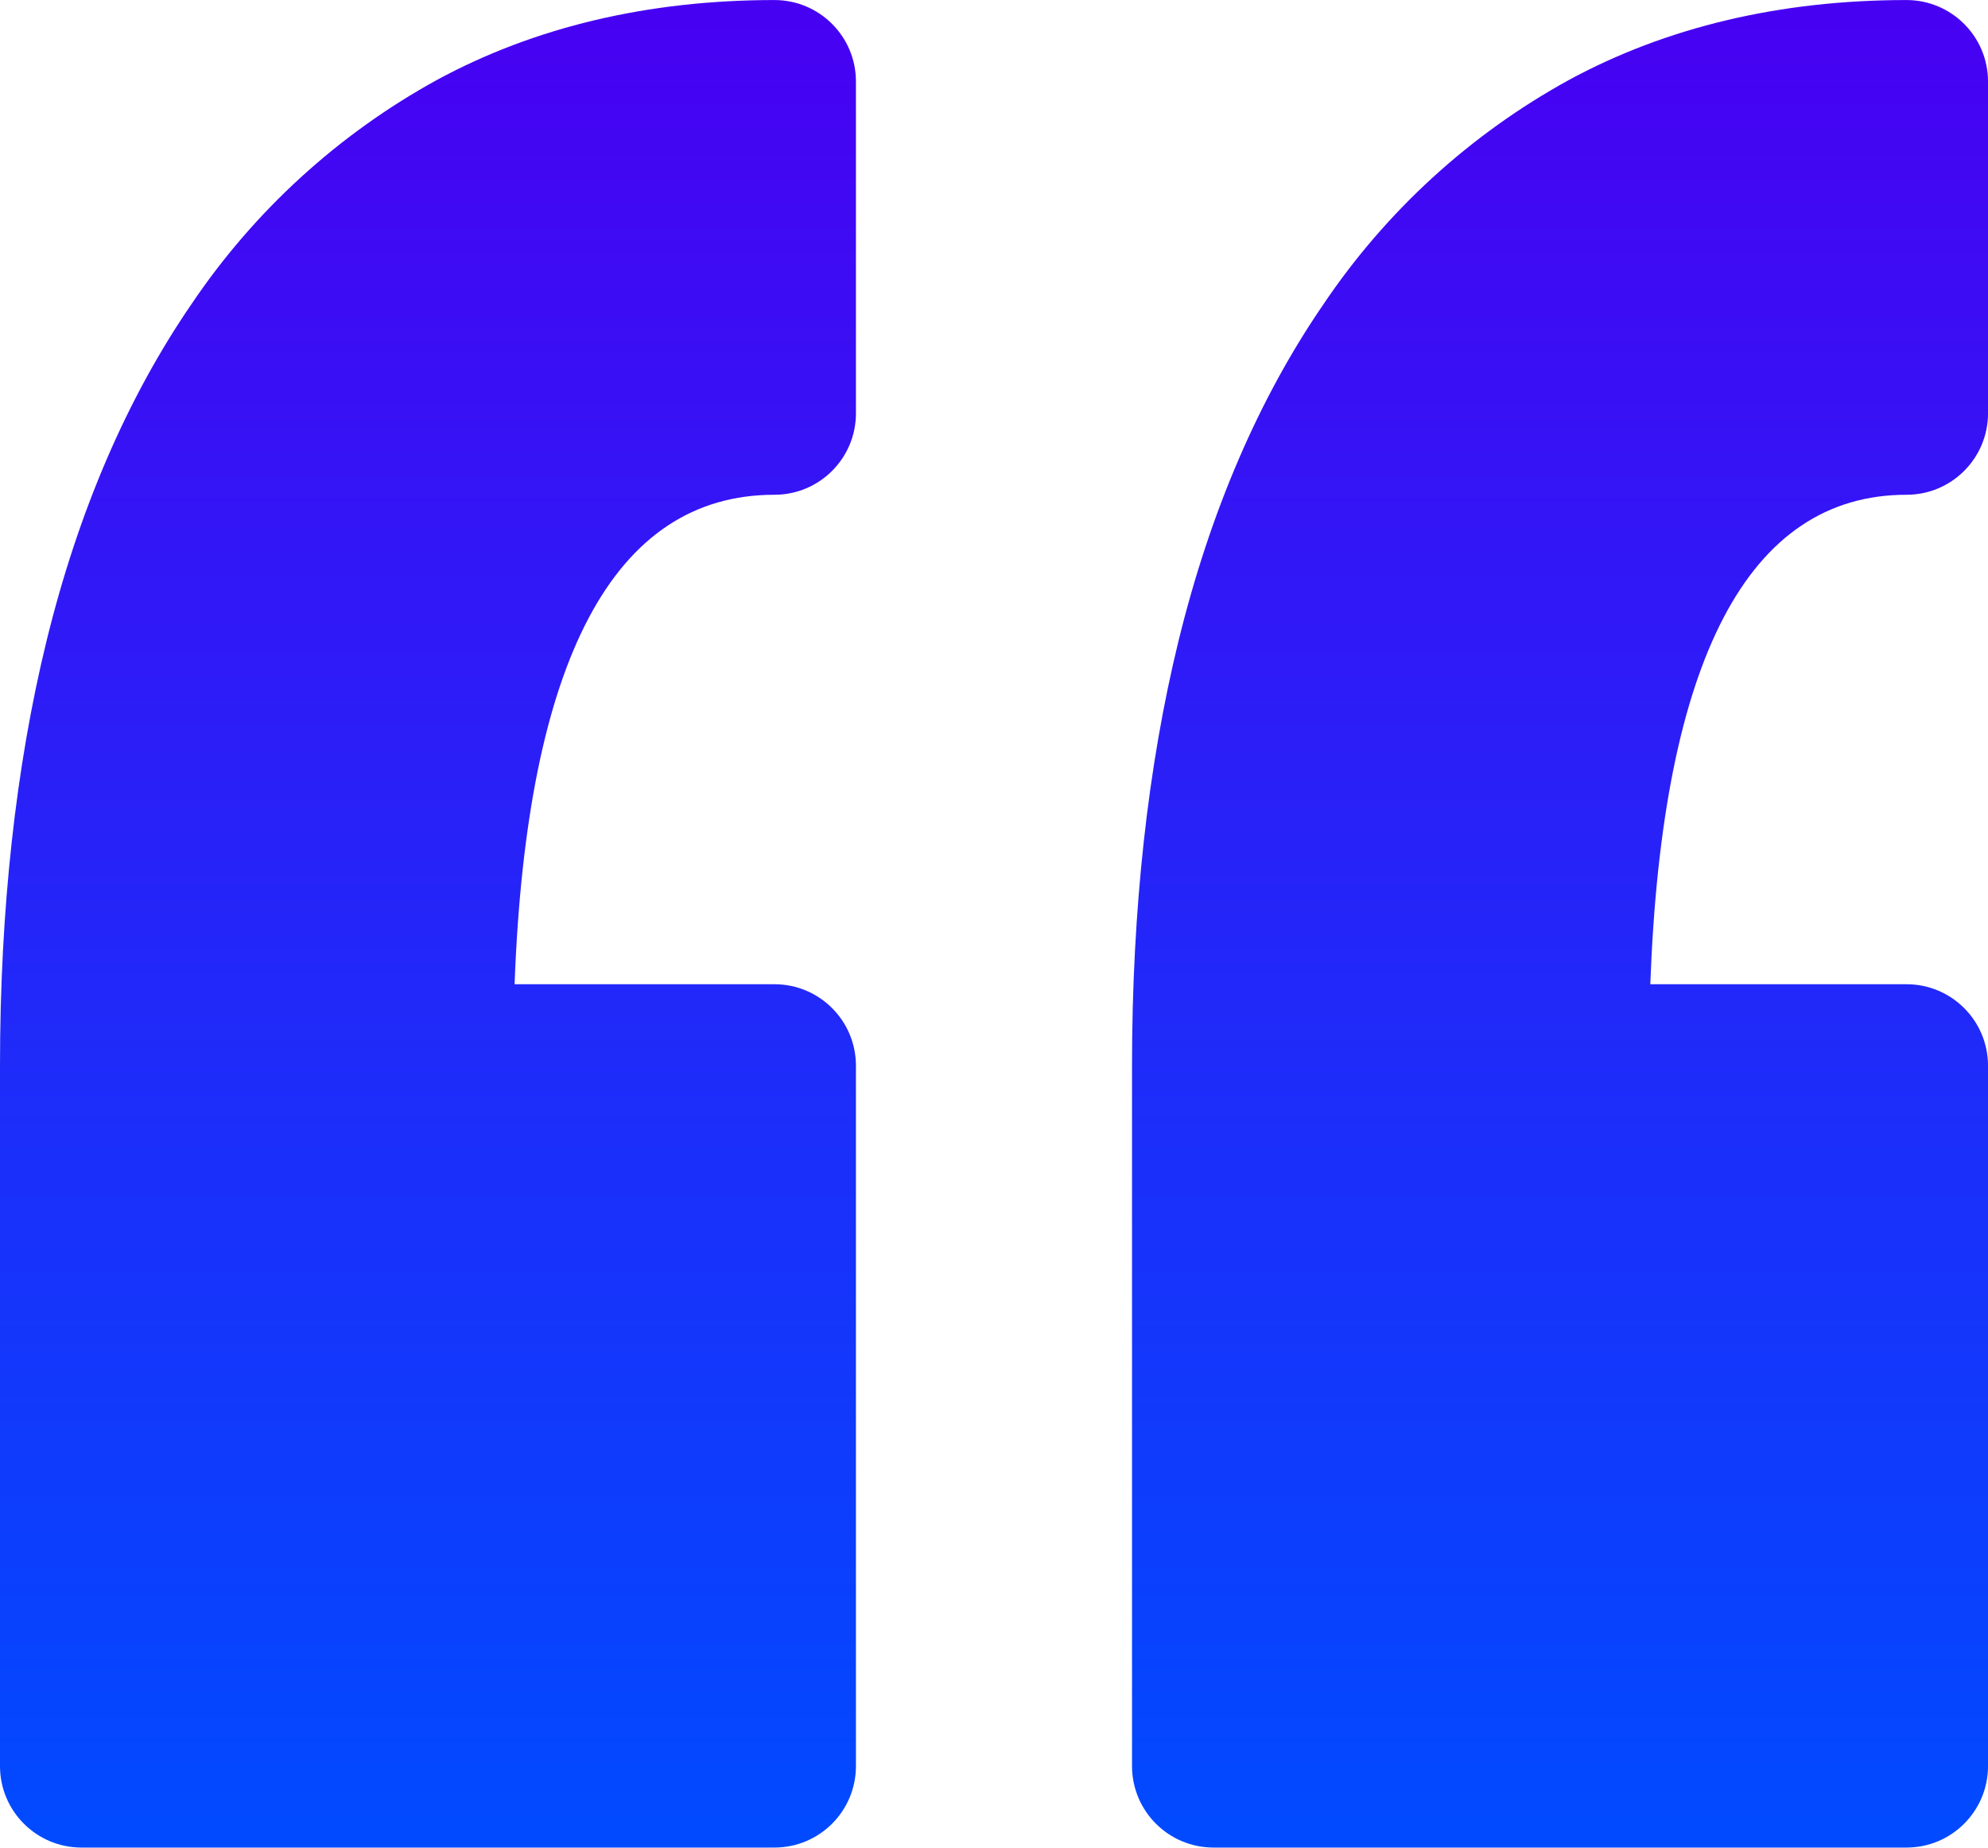
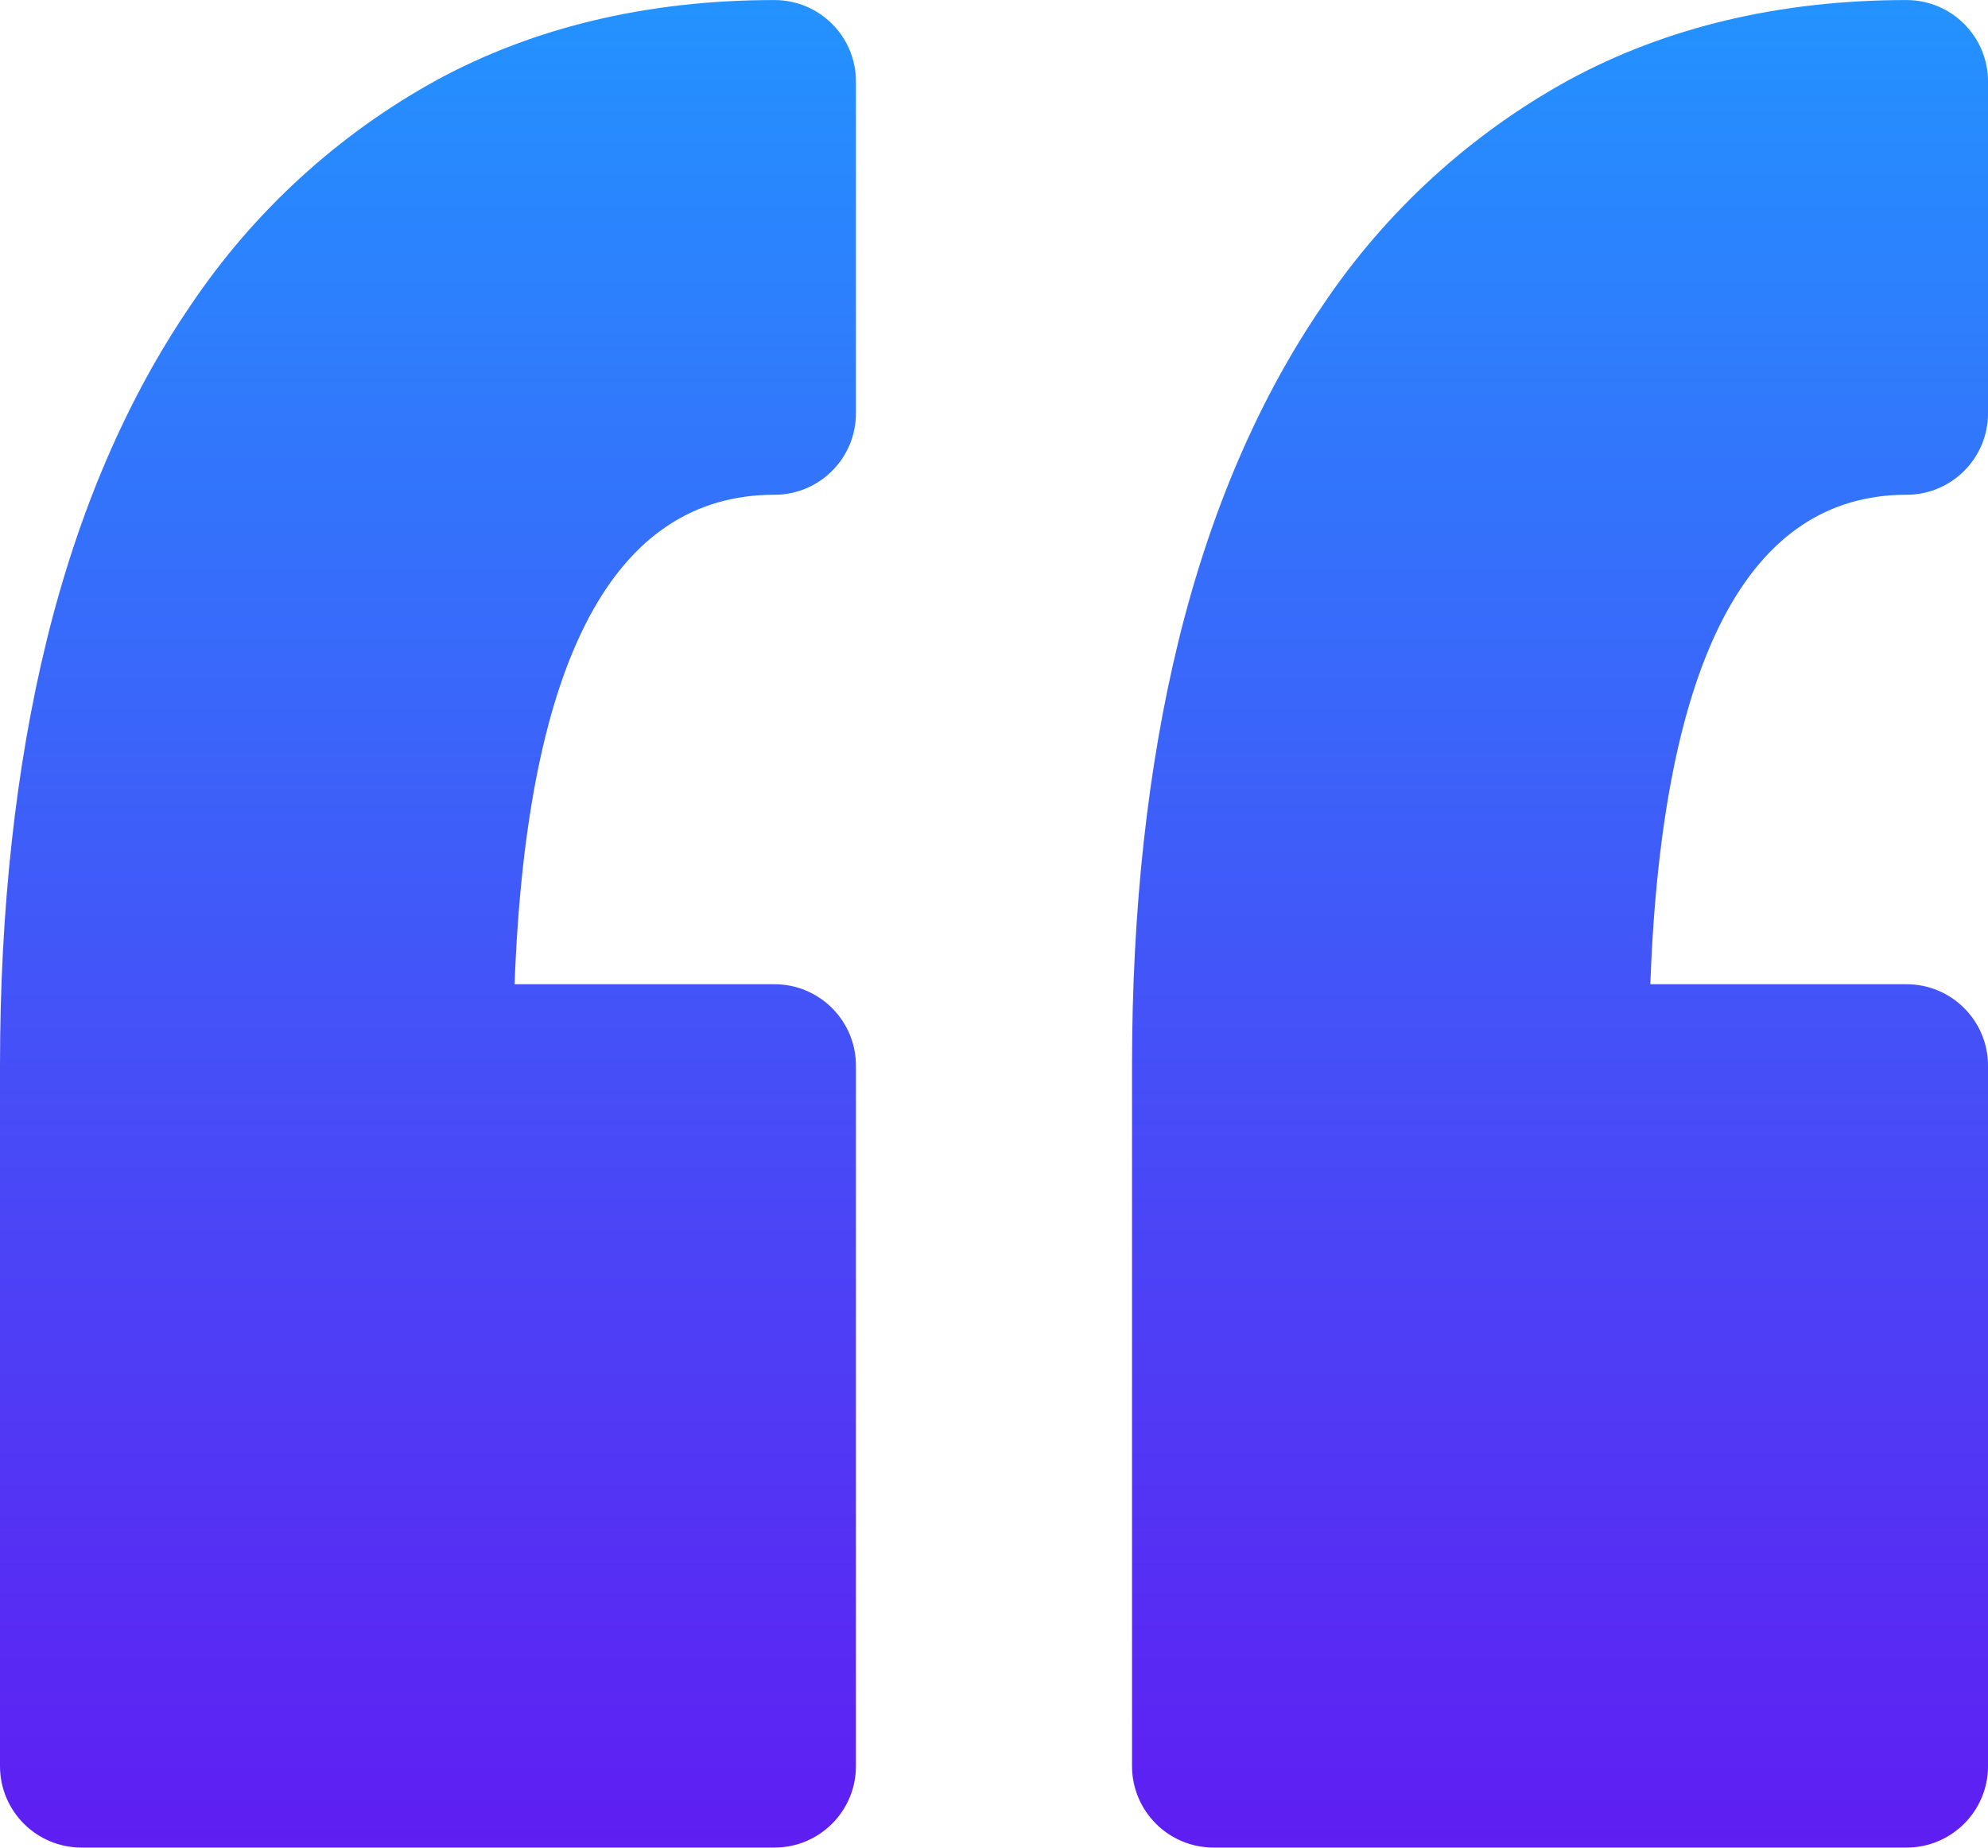
<svg xmlns="http://www.w3.org/2000/svg" width="226.937" height="210.911" viewBox="0 0 226.937 210.911">
  <defs>
    <linearGradient id="linear-gradient" x1="0.5" x2="0.5" y2="1" gradientUnits="objectBoundingBox">
-       <stop offset="0" stop-color="#4800f2" />
-       <stop offset="1" stop-color="#004bff" />
+       <stop offset="0" stop-color="rgba(35, 147, 255, 1)" />
+       <stop offset="1" stop-color="rgba(95, 29, 242, 1)" />
    </linearGradient>
  </defs>
  <g id="open" transform="translate(-14.492 -207.059)">
    <path id="Path_5" data-name="Path 5" d="M23.791,417.97H102.9a9.3,9.3,0,0,0,9.3-9.3V328.716a9.3,9.3,0,0,0-9.3-9.3H73.234c1.377-37.092,11.342-55.877,29.666-55.877a9.3,9.3,0,0,0,9.3-9.3V216.364a9.3,9.3,0,0,0-9.3-9.3c-14.412,0-27.373,3.074-38.521,9.115A80.566,80.566,0,0,0,36.32,241.819c-7.33,10.7-12.887,23.609-16.51,38.385-3.527,14.41-5.318,30.729-5.318,48.512v79.951A9.3,9.3,0,0,0,23.791,417.97Z" fill="url(#linear-gradient)" />
    <path id="Path_6" data-name="Path 6" d="M153.023,417.97h79.108a9.3,9.3,0,0,0,9.3-9.3V328.716a9.3,9.3,0,0,0-9.3-9.3H202.879c1.364-37.092,11.188-55.877,29.252-55.877a9.3,9.3,0,0,0,9.3-9.3V216.364a9.305,9.305,0,0,0-9.3-9.3c-14.41,0-27.378,3.074-38.526,9.115a80.519,80.519,0,0,0-28.058,25.645c-7.343,10.7-12.9,23.609-16.521,38.391-3.523,14.4-5.31,30.723-5.31,48.5v79.957A9.307,9.307,0,0,0,153.023,417.97Z" fill="url(#linear-gradient)" />
  </g>
</svg>
